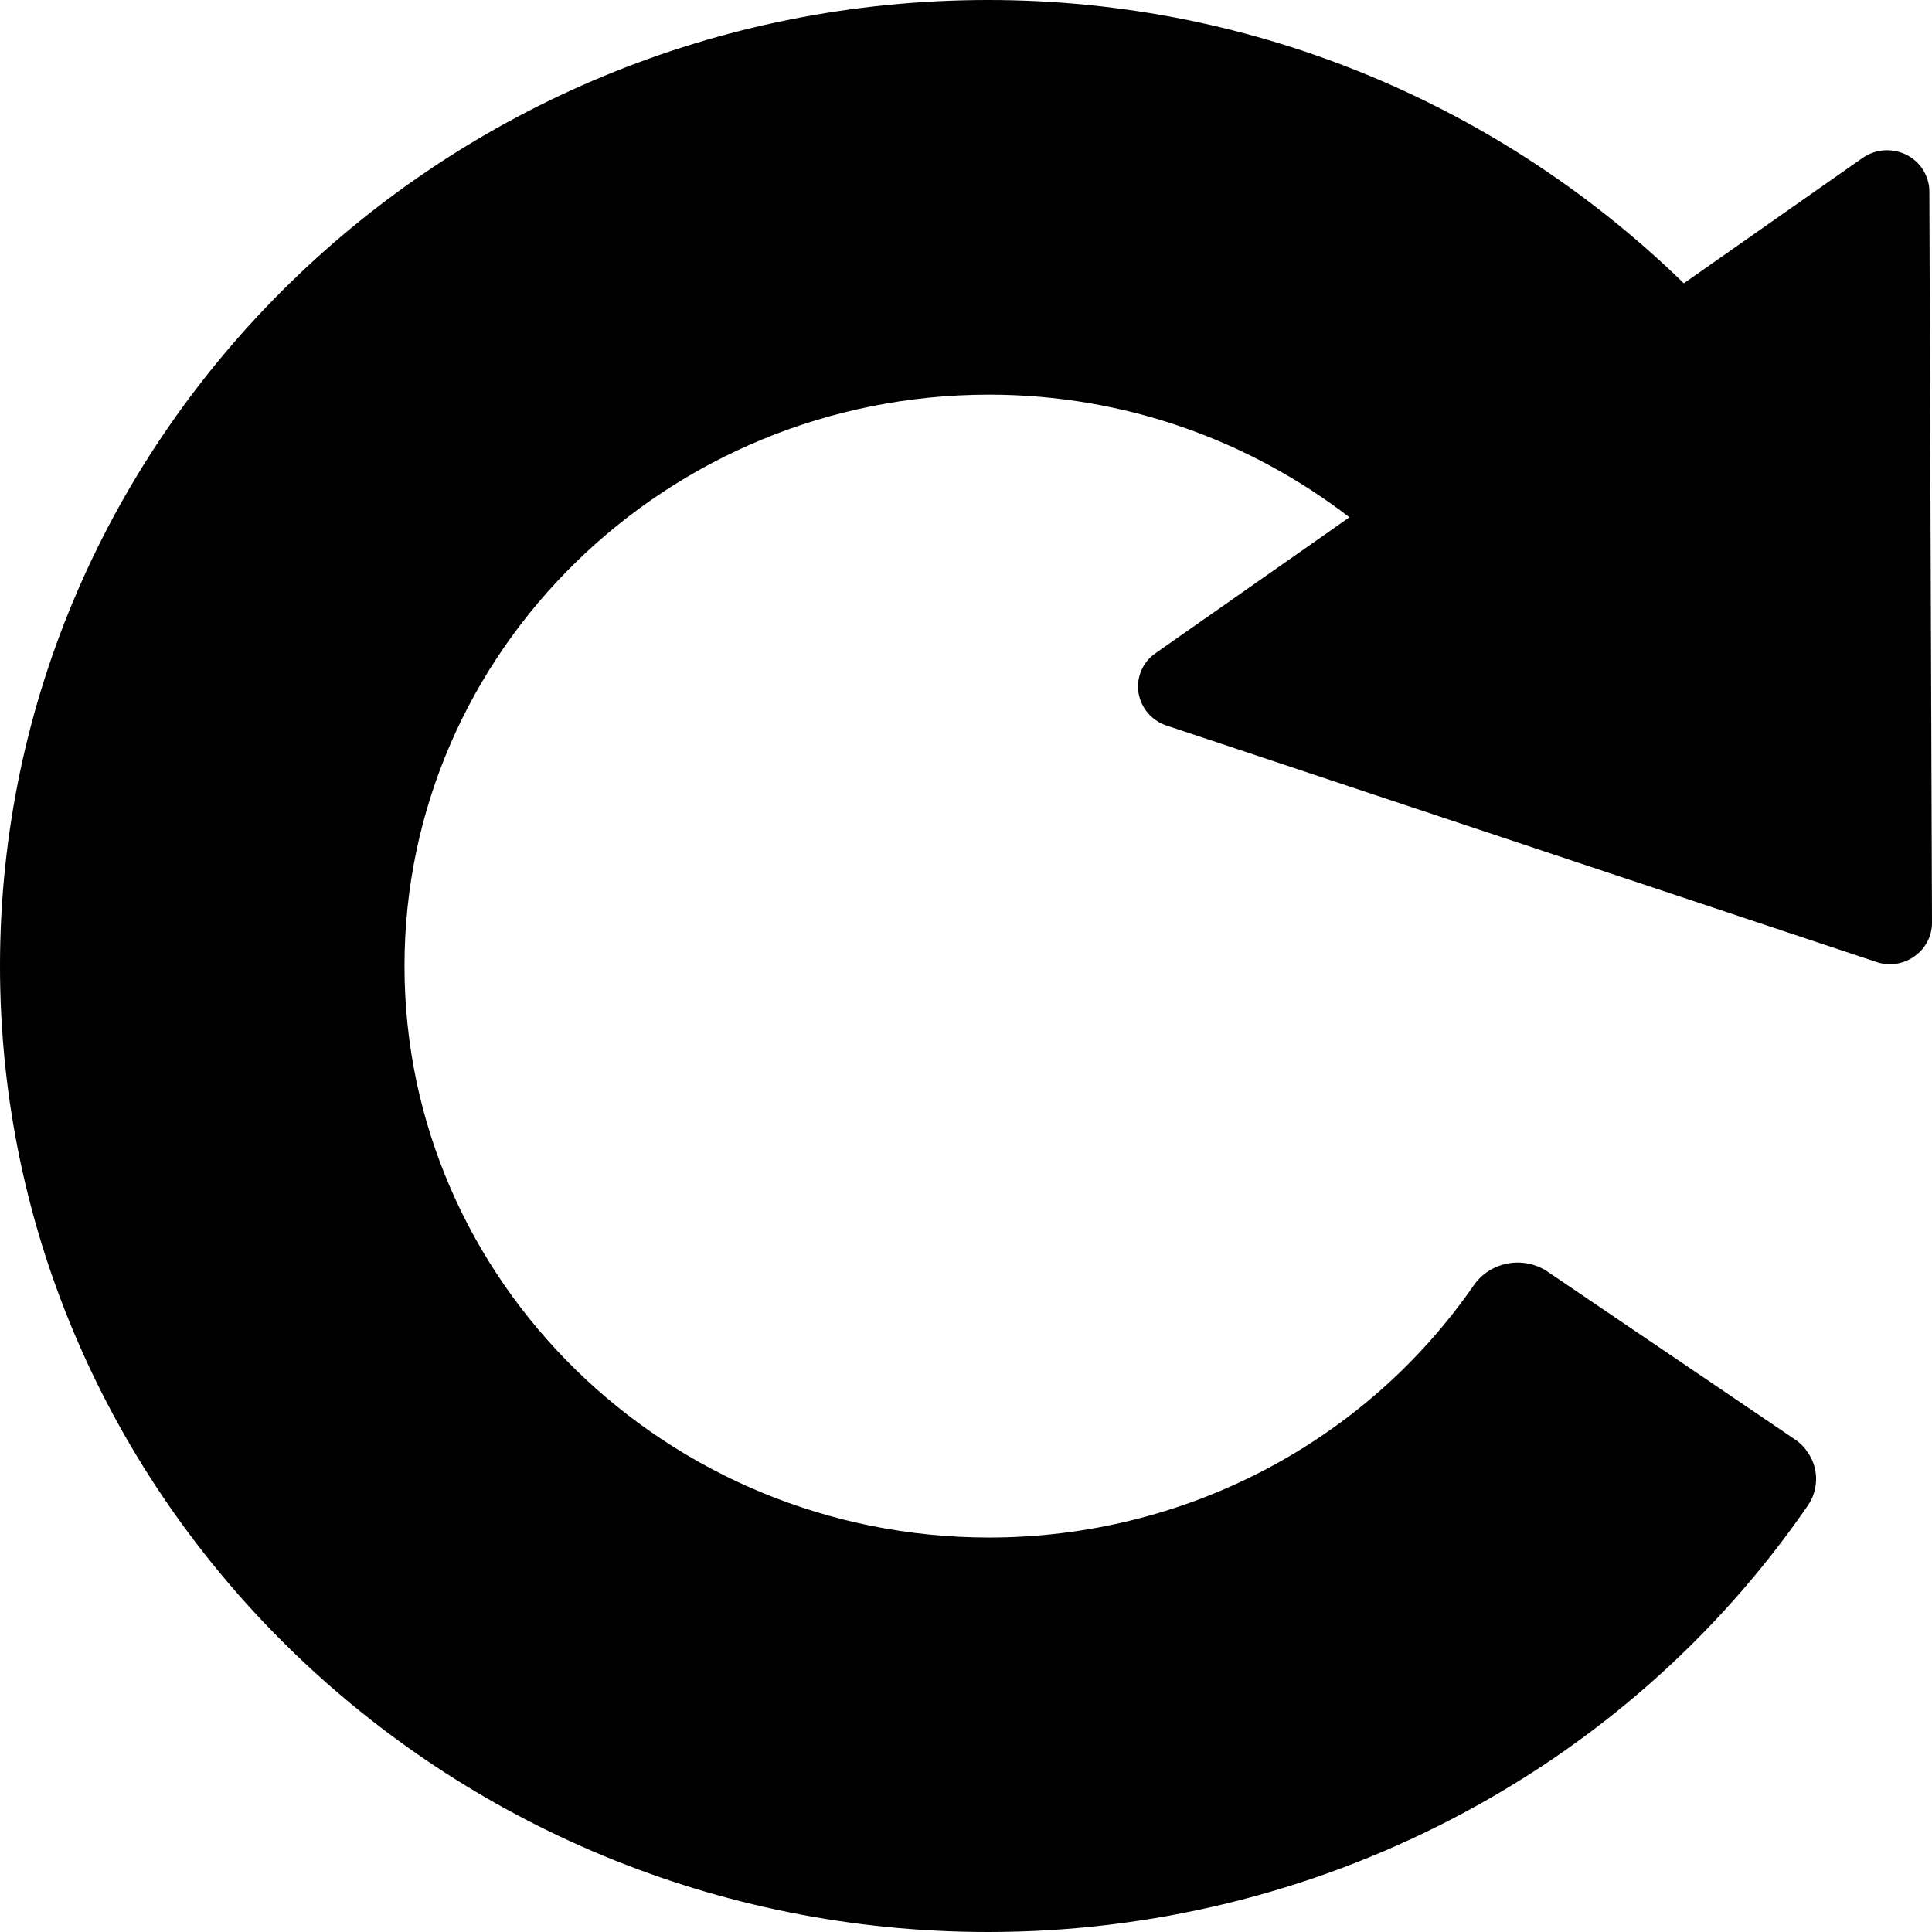
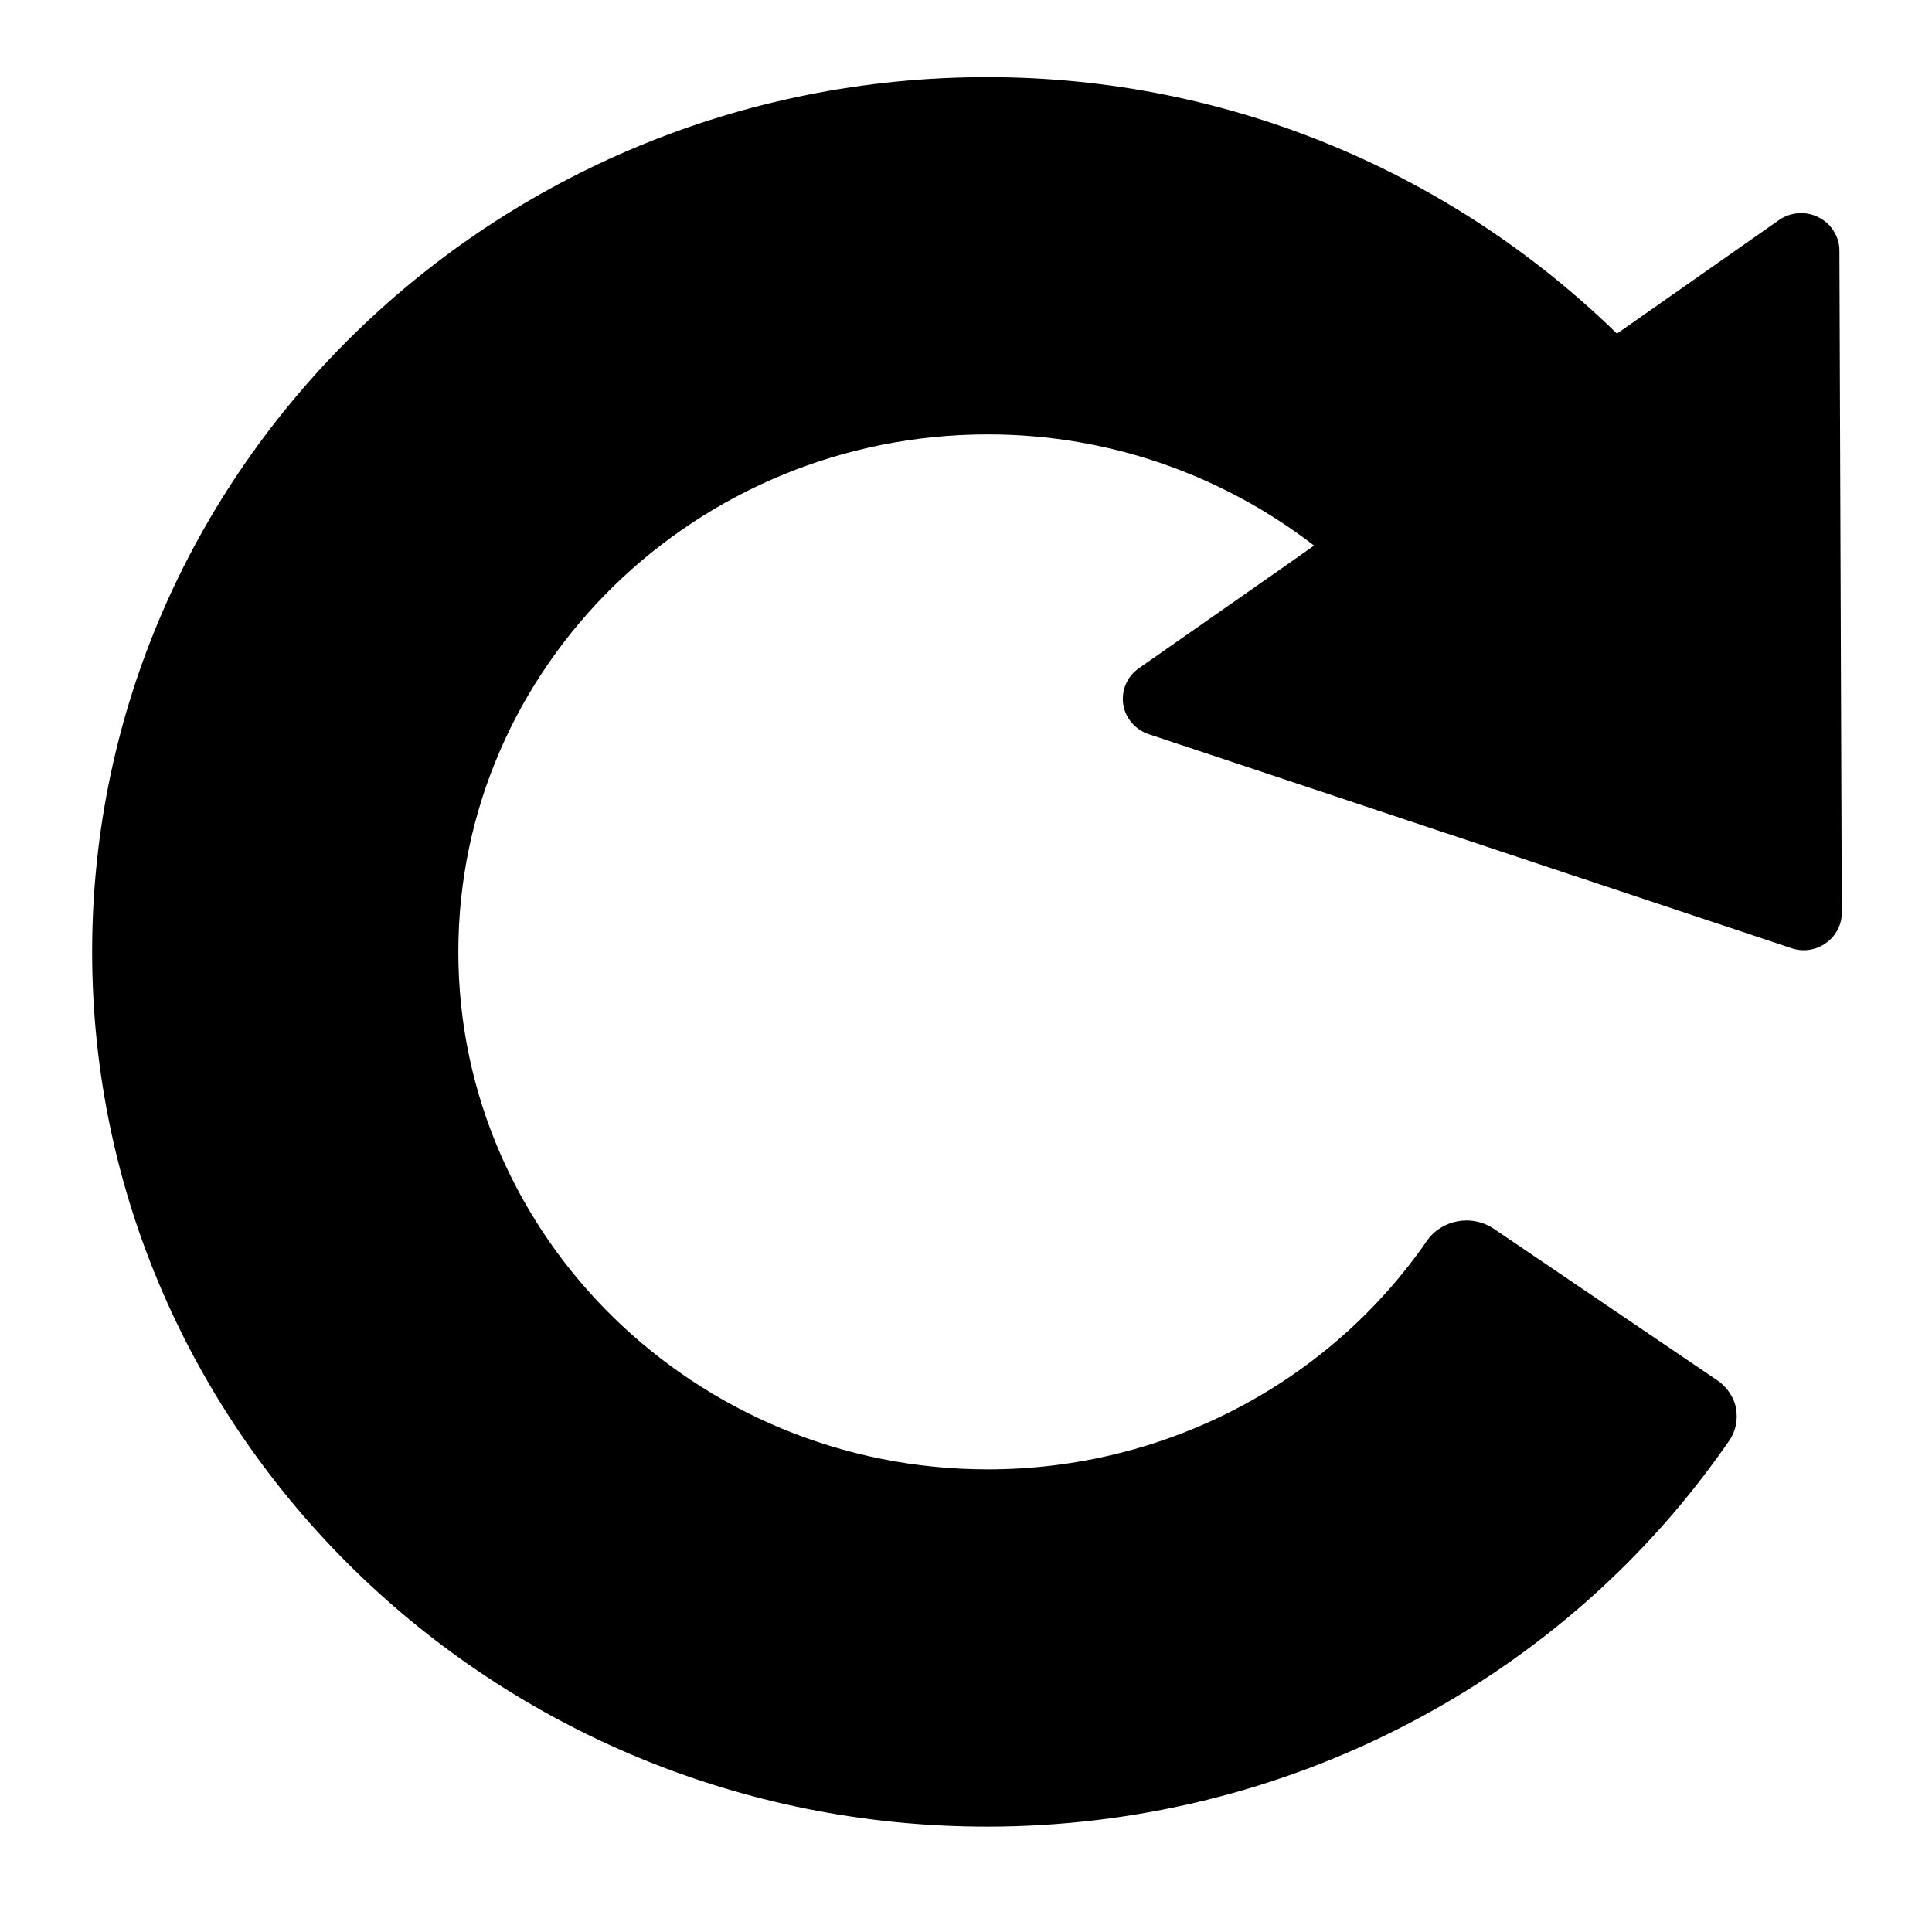
- <svg xmlns="http://www.w3.org/2000/svg" width="11" height="11" viewBox="0 0 11 11" fill="none">
-   <path d="M10.985 1.089C10.985 1.046 10.972 1.004 10.949 0.967C10.926 0.93 10.893 0.901 10.854 0.881C10.815 0.862 10.771 0.853 10.727 0.856C10.683 0.859 10.641 0.874 10.605 0.899L9.661 1.561L9.587 1.613C8.569 0.621 7.173 0 5.626 0C2.524 0 0 2.467 0 5.5C0 8.533 2.524 11 5.626 11C6.548 11 7.455 10.779 8.268 10.356C9.082 9.934 9.776 9.322 10.291 8.575C10.312 8.545 10.327 8.512 10.334 8.476C10.342 8.441 10.342 8.404 10.335 8.369C10.328 8.333 10.314 8.3 10.293 8.27C10.273 8.239 10.247 8.213 10.216 8.193L8.808 7.238C8.742 7.195 8.661 7.179 8.583 7.194C8.505 7.209 8.436 7.253 8.391 7.318C7.769 8.217 6.738 8.754 5.632 8.754C3.796 8.754 2.303 7.294 2.303 5.5C2.303 3.706 3.796 2.247 5.632 2.247C6.406 2.247 7.117 2.51 7.683 2.945L7.524 3.057L6.579 3.719C6.543 3.744 6.515 3.778 6.498 3.818C6.481 3.857 6.476 3.901 6.482 3.943C6.489 3.986 6.507 4.026 6.535 4.059C6.563 4.092 6.6 4.117 6.642 4.131L10.683 5.477C10.756 5.502 10.837 5.49 10.9 5.445C10.964 5.4 11 5.329 11 5.254L10.985 1.089Z" fill="currentColor" />
+ <svg xmlns="http://www.w3.org/2000/svg" width="13" height="13" viewBox="0 0 13 13" fill="none">
+   <path d="M12.377 1.684C12.377 1.638 12.363 1.593 12.338 1.554C12.314 1.514 12.278 1.483 12.236 1.462C12.195 1.441 12.148 1.431 12.101 1.435C12.054 1.438 12.008 1.454 11.97 1.481L10.96 2.189L10.88 2.245C9.792 1.183 8.297 0.519 6.642 0.519C3.321 0.519 0.62 3.159 0.62 6.405C0.62 9.651 3.321 12.291 6.642 12.291C7.628 12.291 8.599 12.055 9.469 11.602C10.34 11.15 11.083 10.495 11.634 9.696C11.657 9.664 11.672 9.628 11.68 9.59C11.688 9.553 11.688 9.513 11.681 9.475C11.674 9.437 11.658 9.401 11.636 9.369C11.615 9.337 11.587 9.309 11.554 9.287L10.047 8.265C9.976 8.219 9.89 8.202 9.806 8.218C9.722 8.234 9.648 8.281 9.601 8.35C8.935 9.313 7.831 9.887 6.647 9.887C4.683 9.887 3.084 8.325 3.084 6.405C3.084 4.485 4.683 2.923 6.647 2.923C7.476 2.923 8.237 3.205 8.842 3.671L8.672 3.791L7.661 4.498C7.623 4.525 7.593 4.562 7.575 4.605C7.557 4.647 7.551 4.694 7.558 4.739C7.565 4.785 7.584 4.827 7.615 4.863C7.645 4.898 7.684 4.925 7.729 4.94L12.054 6.38C12.132 6.407 12.218 6.394 12.286 6.346C12.354 6.298 12.393 6.222 12.393 6.142L12.377 1.684Z" fill="currentColor" />
</svg>
